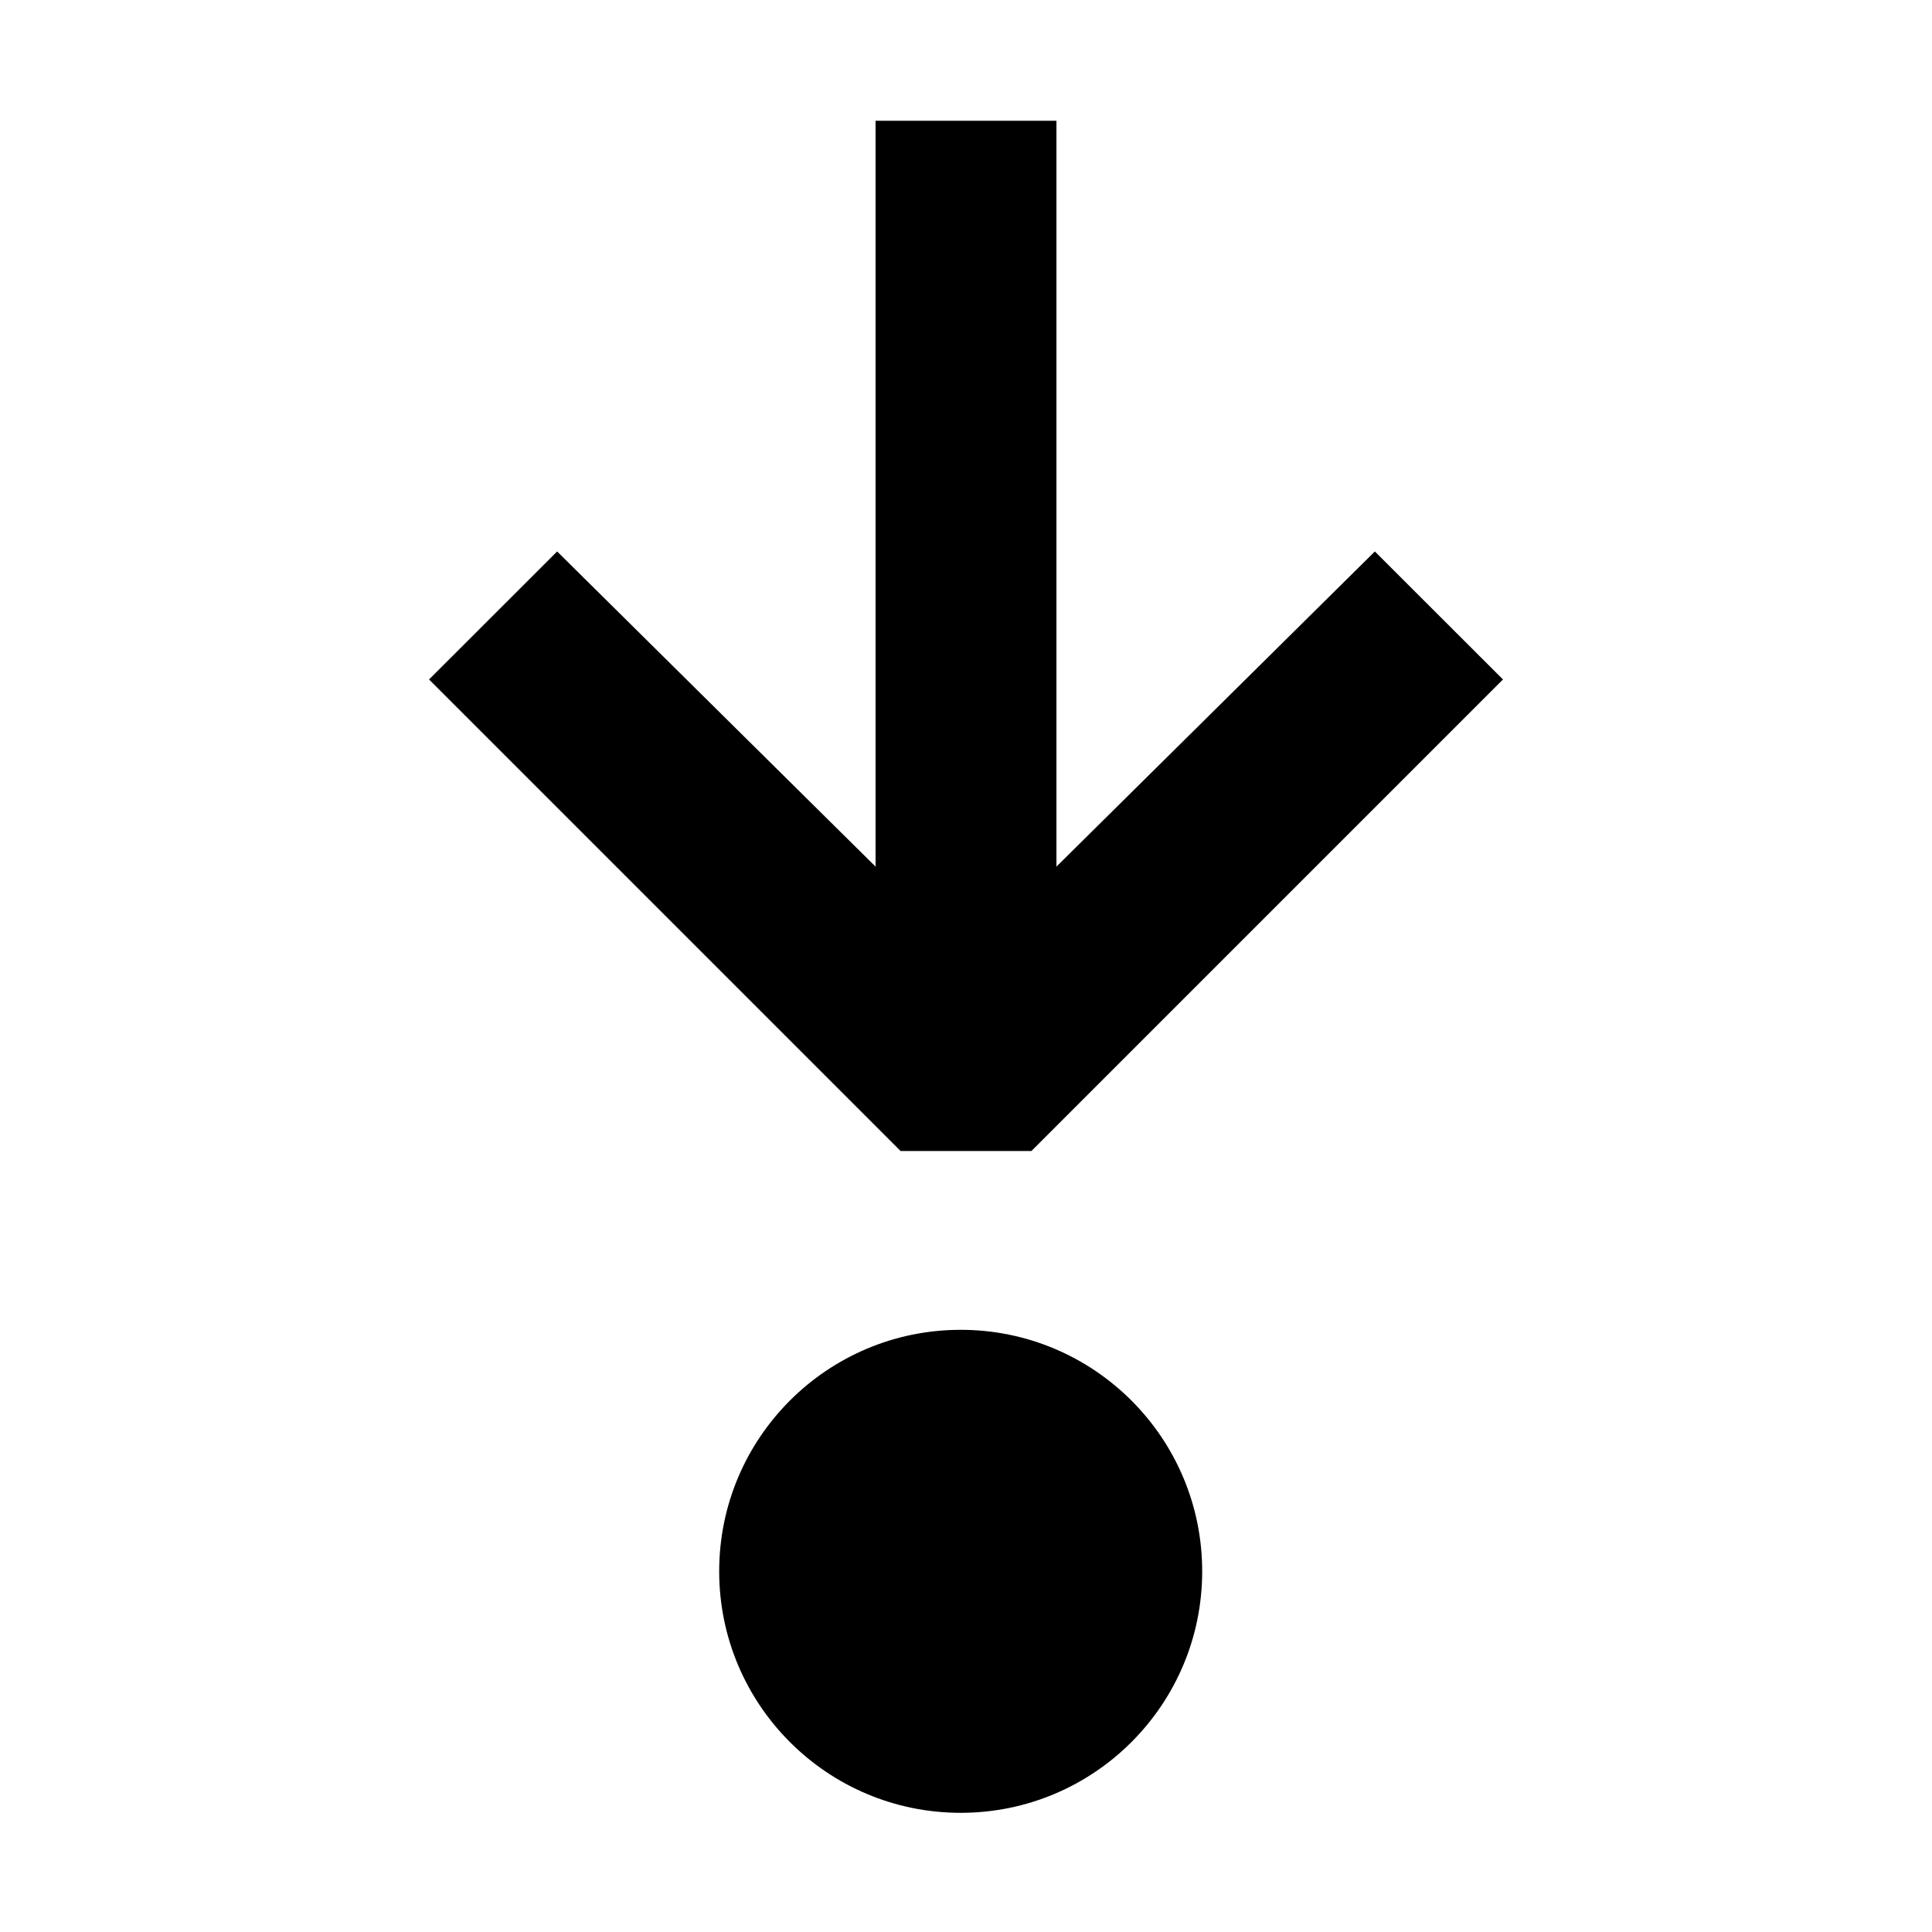
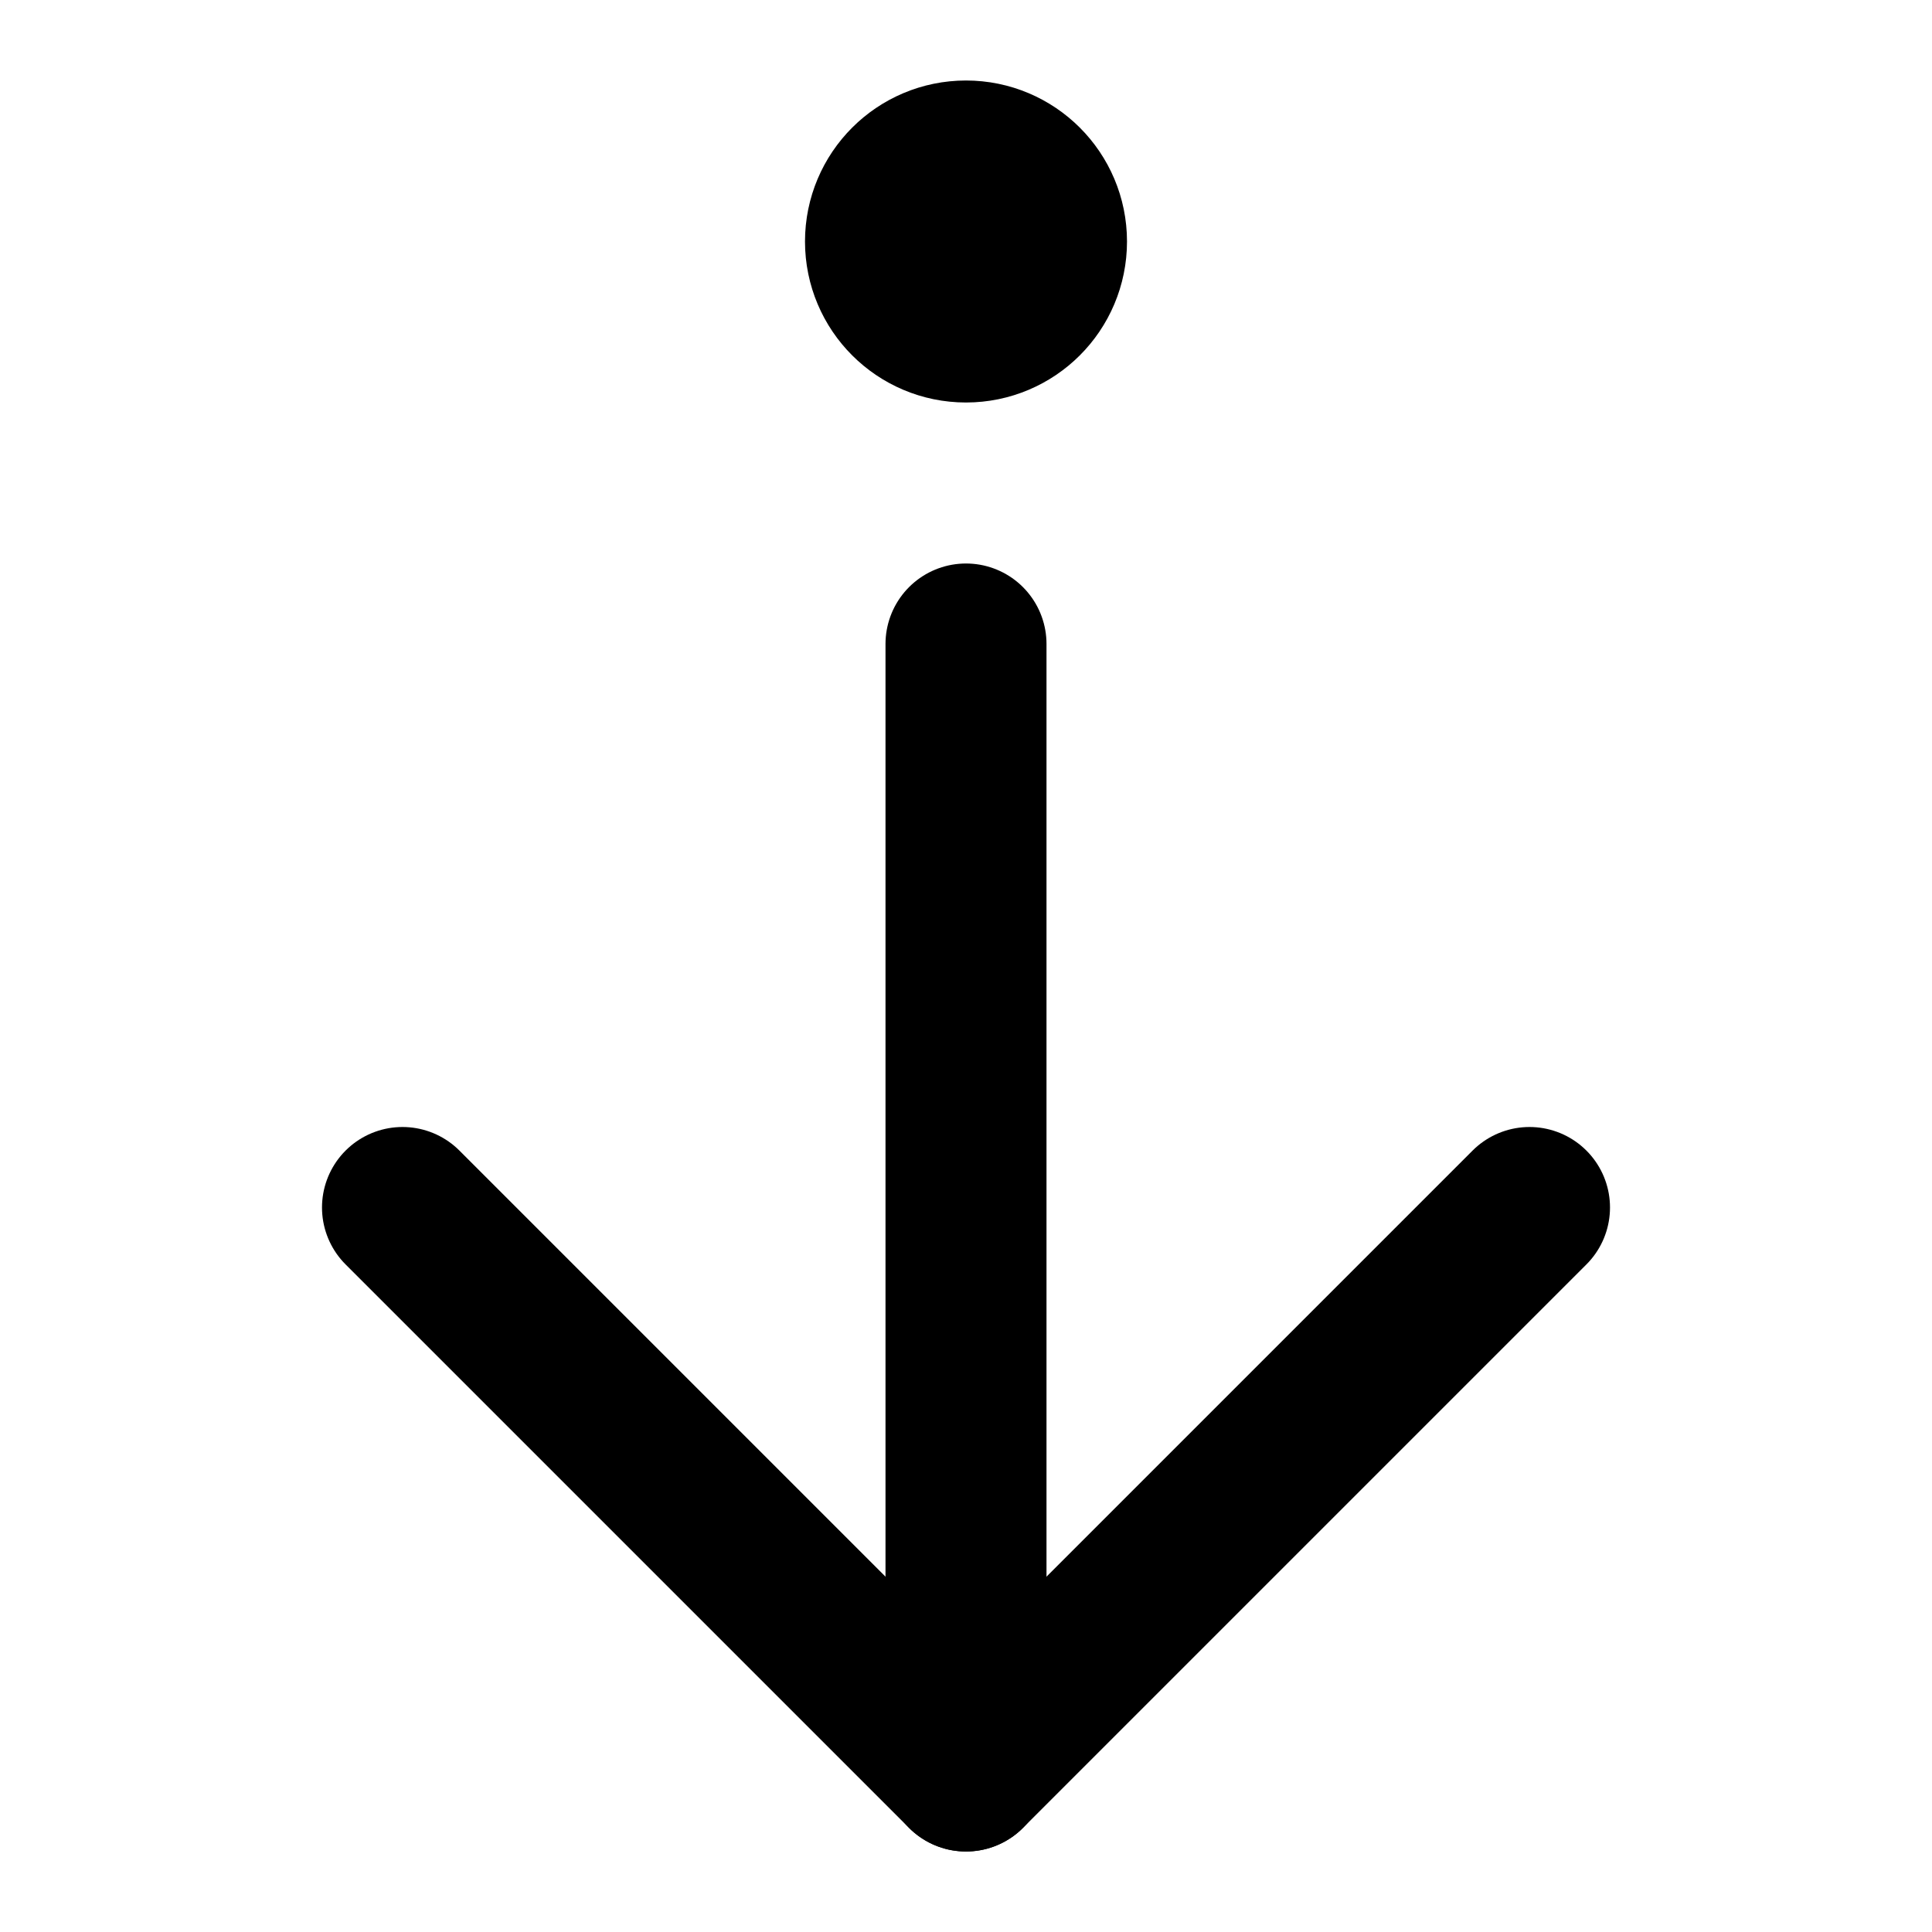
- <svg xmlns="http://www.w3.org/2000/svg" width="16" height="16" viewBox="0 0 16 16" fill="currentColor">
-   <path fill-rule="evenodd" clip-rule="evenodd" d="M8 9.532h.542l3.905-3.905-1.061-1.06-2.637 2.61V1H7.251v6.177l-2.637-2.61-1.061 1.06 3.905 3.905H8zm1.956 3.481a2 2 0 1 1-4 0 2 2 0 0 1 4 0z" />
+ <svg xmlns="http://www.w3.org/2000/svg" width="24" height="24" viewBox="0 0 24 24" fill="none" stroke="currentColor" stroke-width="2" stroke-linecap="round" stroke-linejoin="round" class="lucide lucide-arrow-up-from-dot">
+   <path d="m5 15 7 7 7-7" />
+   <path d="M12 8v14" />
+   <circle cx="12" cy="3" r="1" />
</svg>
